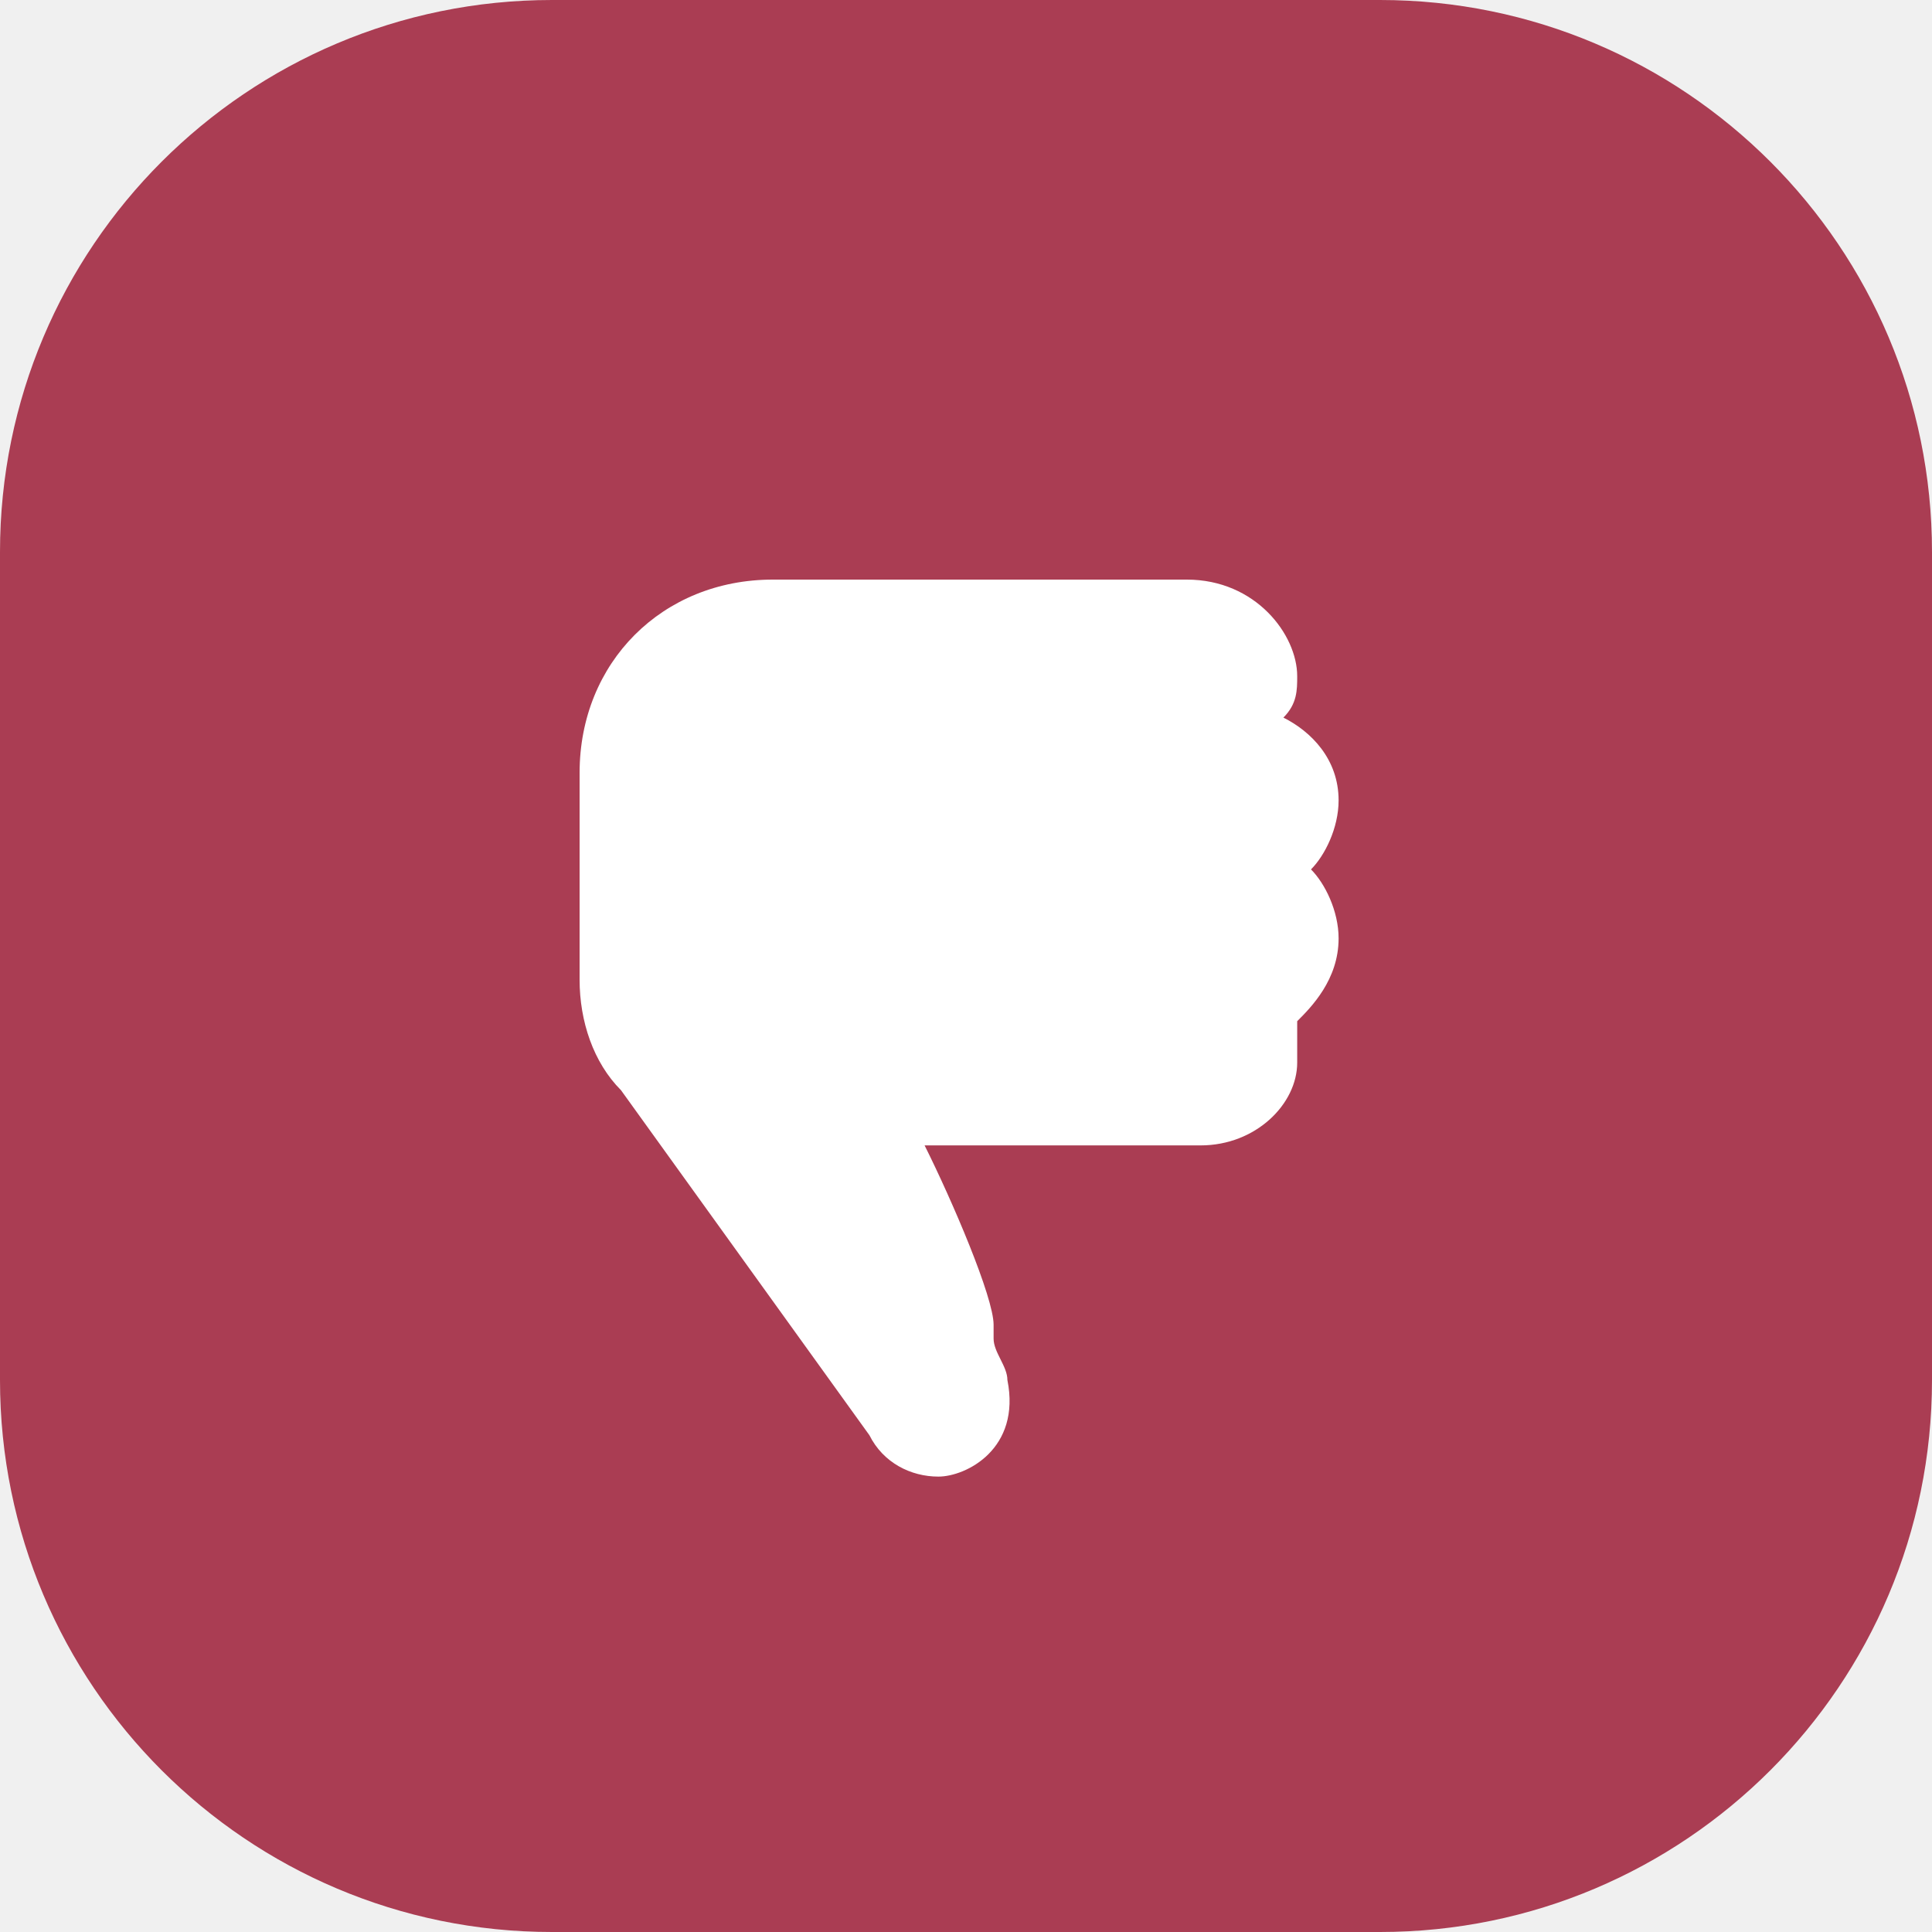
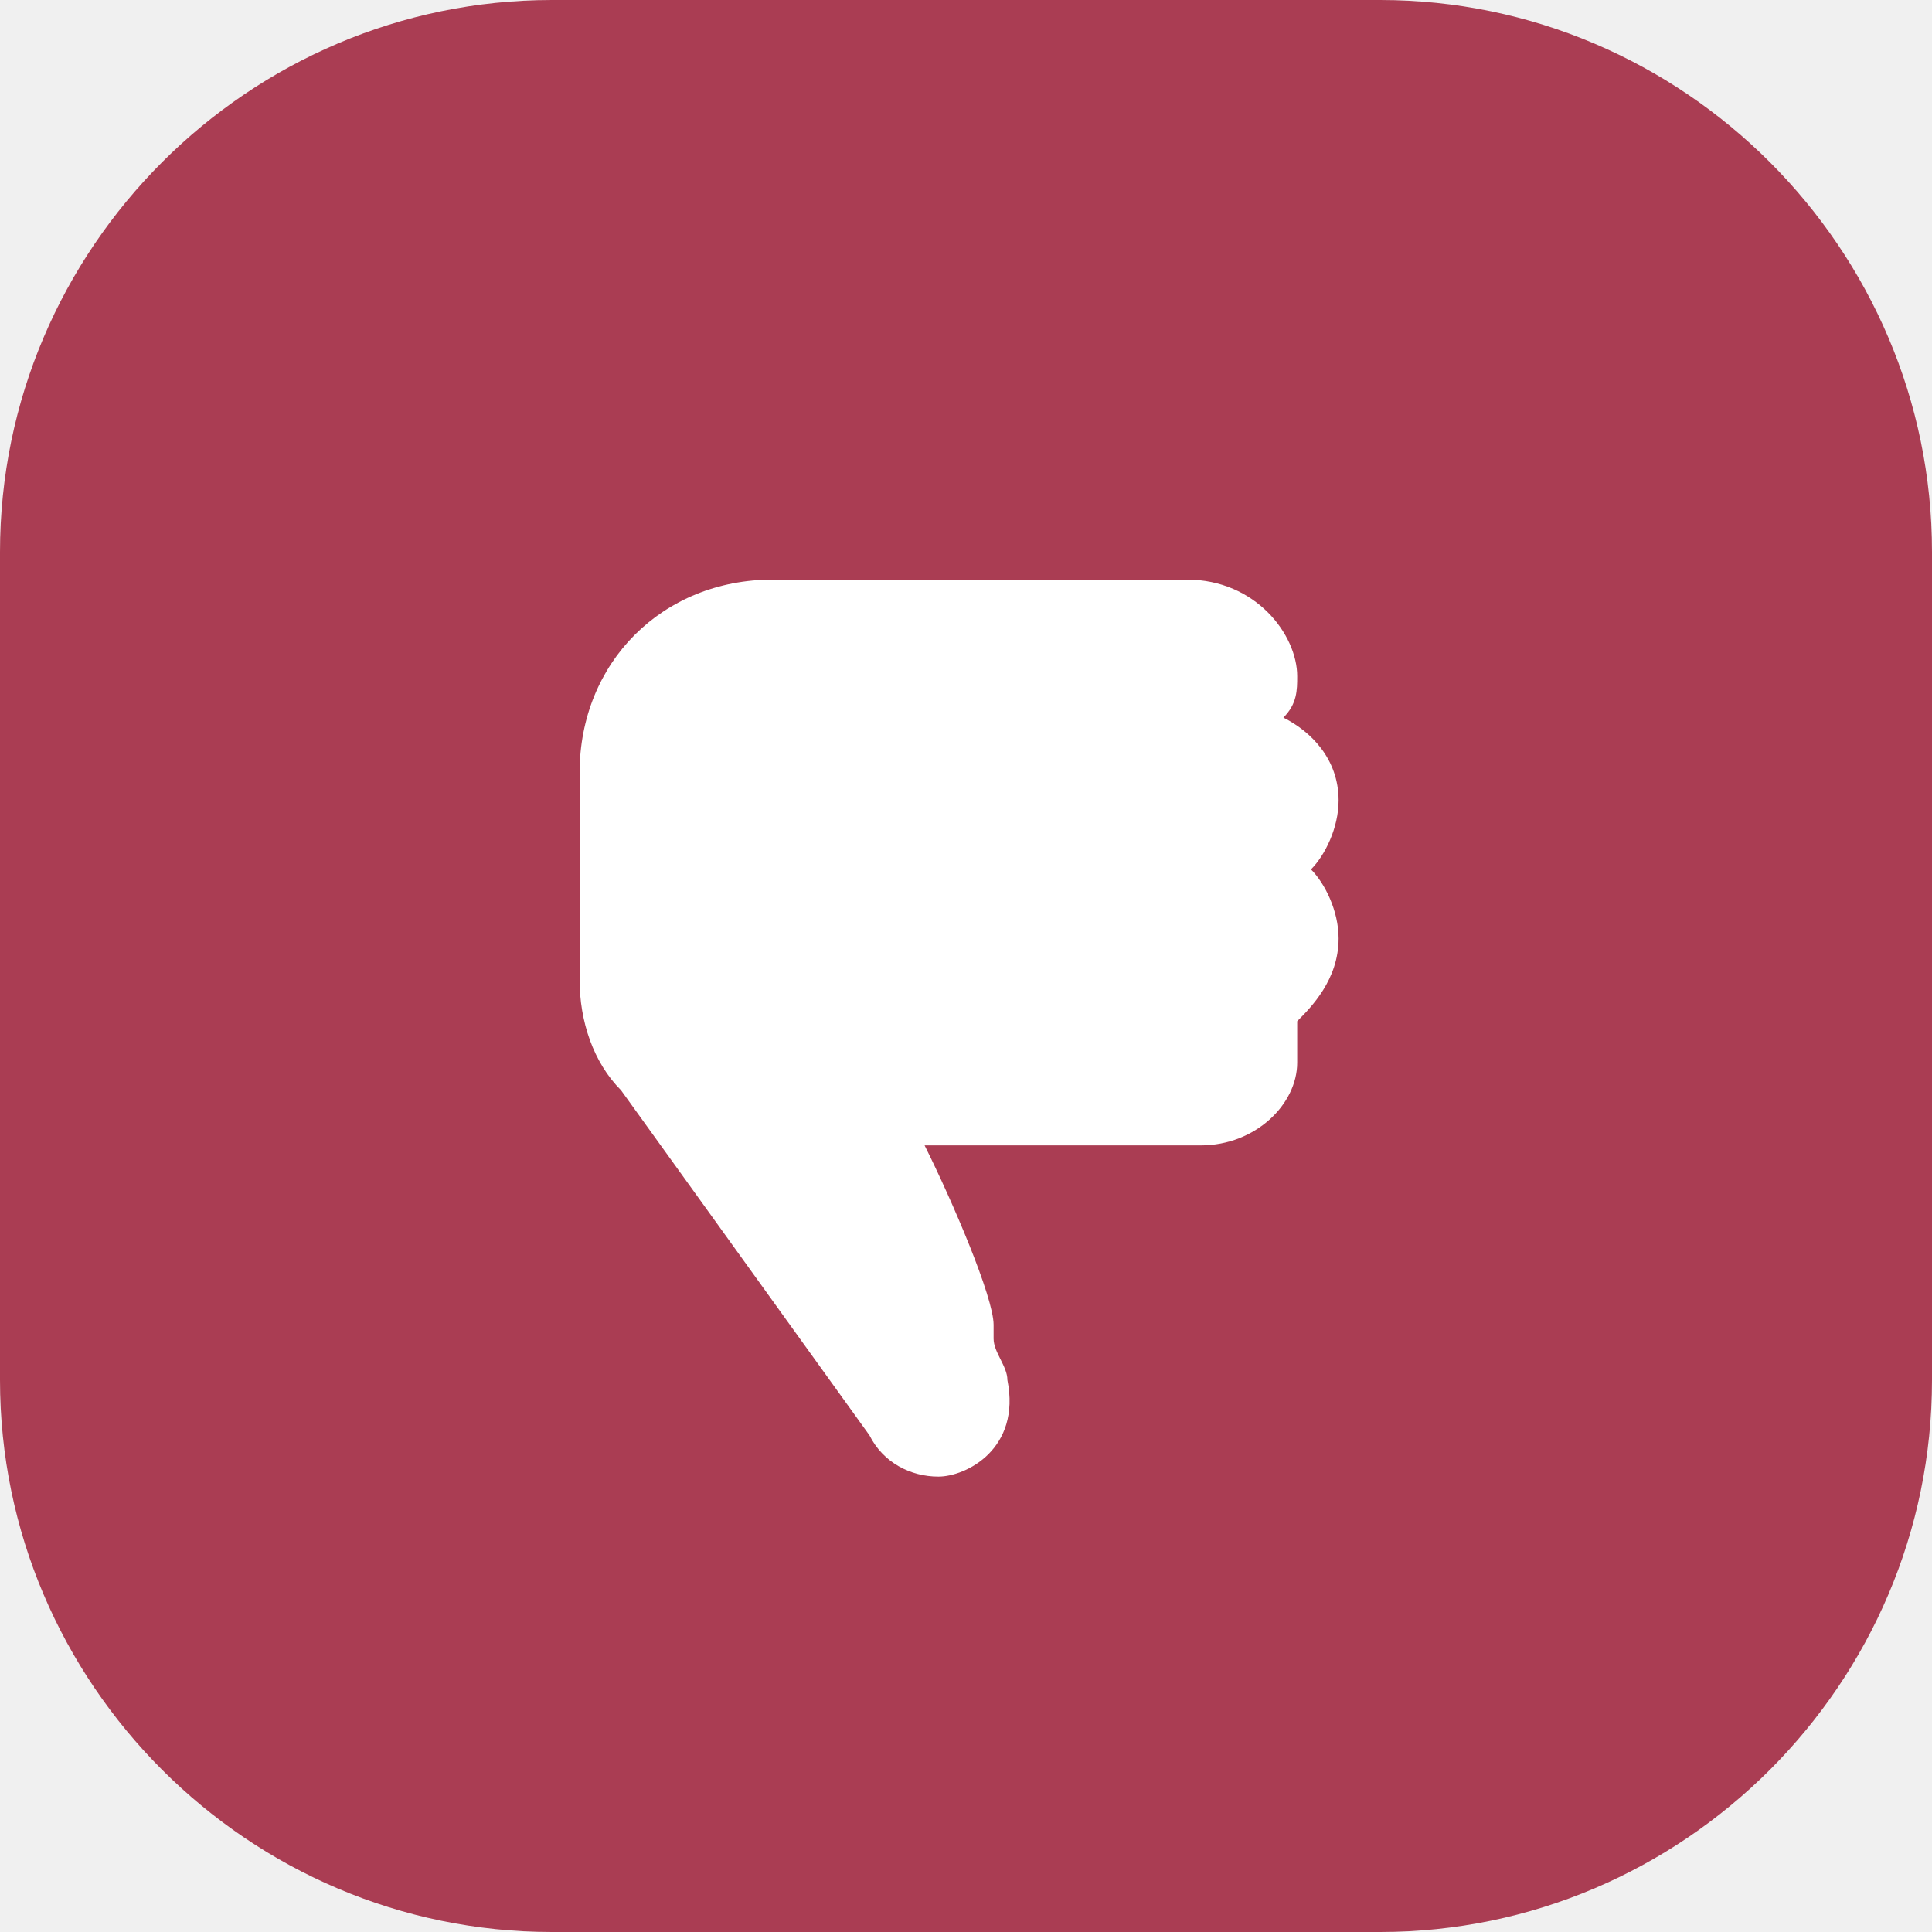
- <svg xmlns="http://www.w3.org/2000/svg" width="14px" height="14px" viewBox="0 0 14 14" version="1.1">
-   <g id="Colors" stroke="none" stroke-width="1" fill="none" fill-rule="evenodd">
+ <svg xmlns="http://www.w3.org/2000/svg" version="1.1" id="Layer_1" x="0px" y="0px" viewBox="0 0 14 14" style="enable-background:new 0 0 14 14;" xml:space="preserve">
+   <style type="text/css">
+ 	.st0{fill:#AA3D53;}
+ 	.st1{fill:#FFFFFF;}
+ </style>
+   <g id="Colors">
    <g id="Deployment-Icons" transform="translate(-121, -594)">
      <g id="Rejected" transform="translate(100, 576)">
-         <g id="HDL/Icon/Standard/Deployment/rejected" transform="translate(21, 18)">
+         <g id="HDL_x2F_Icon_x2F_Standard_x2F_Deployment_x2F_rejected" transform="translate(21, 18)">
          <g id="rejected">
-             <rect id="Rectangle" fill="#AA3D53" x="0" y="0" width="14" height="14" rx="4" />
-             <path d="M6.8,10.7 C6.6,10.7 6.4,10.6 6.3,10.4 L4.5,7.9 C4.3,7.7 4.2,7.4 4.2,7.1 L4.2,5.6 C4.2,4.8 4.8,4.2 5.6,4.2 L8.6,4.2 C9.1,4.2 9.4,4.6 9.4,4.9 C9.4,5 9.4,5.1 9.3,5.2 C9.5,5.3 9.7,5.5 9.7,5.8 C9.7,6 9.6,6.2 9.5,6.3 C9.6,6.4 9.7,6.6 9.7,6.8 C9.7,7.1 9.5,7.3 9.4,7.4 L9.4,7.7 C9.4,8 9.1,8.3 8.7,8.3 L6.7,8.3 C6.9,8.7 7.2,9.4 7.2,9.6 L7.2,9.7 C7.2,9.8 7.3,9.9 7.3,10 C7.4,10.5 7,10.7 6.8,10.7" id="Fill-5" fill="#FFFFFF" />
+             <path id="Rectangle" class="st0" d="M4,0h6c2.2,0,4,1.8,4,4v6c0,2.2-1.8,4-4,4H4c-2.2,0-4-1.8-4-4V4C0,1.8,1.8,0,4,0z" />
+             <path id="Fill-5" class="st1" d="M6.8,10.7c-0.2,0-0.4-0.1-0.5-0.3L4.5,7.9C4.3,7.7,4.2,7.4,4.2,7.1V5.6c0-0.8,0.6-1.4,1.4-1.4       h3c0.5,0,0.8,0.4,0.8,0.7c0,0.1,0,0.2-0.1,0.3c0.2,0.1,0.4,0.3,0.4,0.6c0,0.2-0.1,0.4-0.2,0.5c0.1,0.1,0.2,0.3,0.2,0.5       c0,0.3-0.2,0.5-0.3,0.6v0.3c0,0.3-0.3,0.6-0.7,0.6h-2c0.2,0.4,0.5,1.1,0.5,1.3v0.1c0,0.1,0.1,0.2,0.1,0.3       C7.4,10.5,7,10.7,6.8,10.7" />
          </g>
        </g>
      </g>
    </g>
  </g>
</svg>
